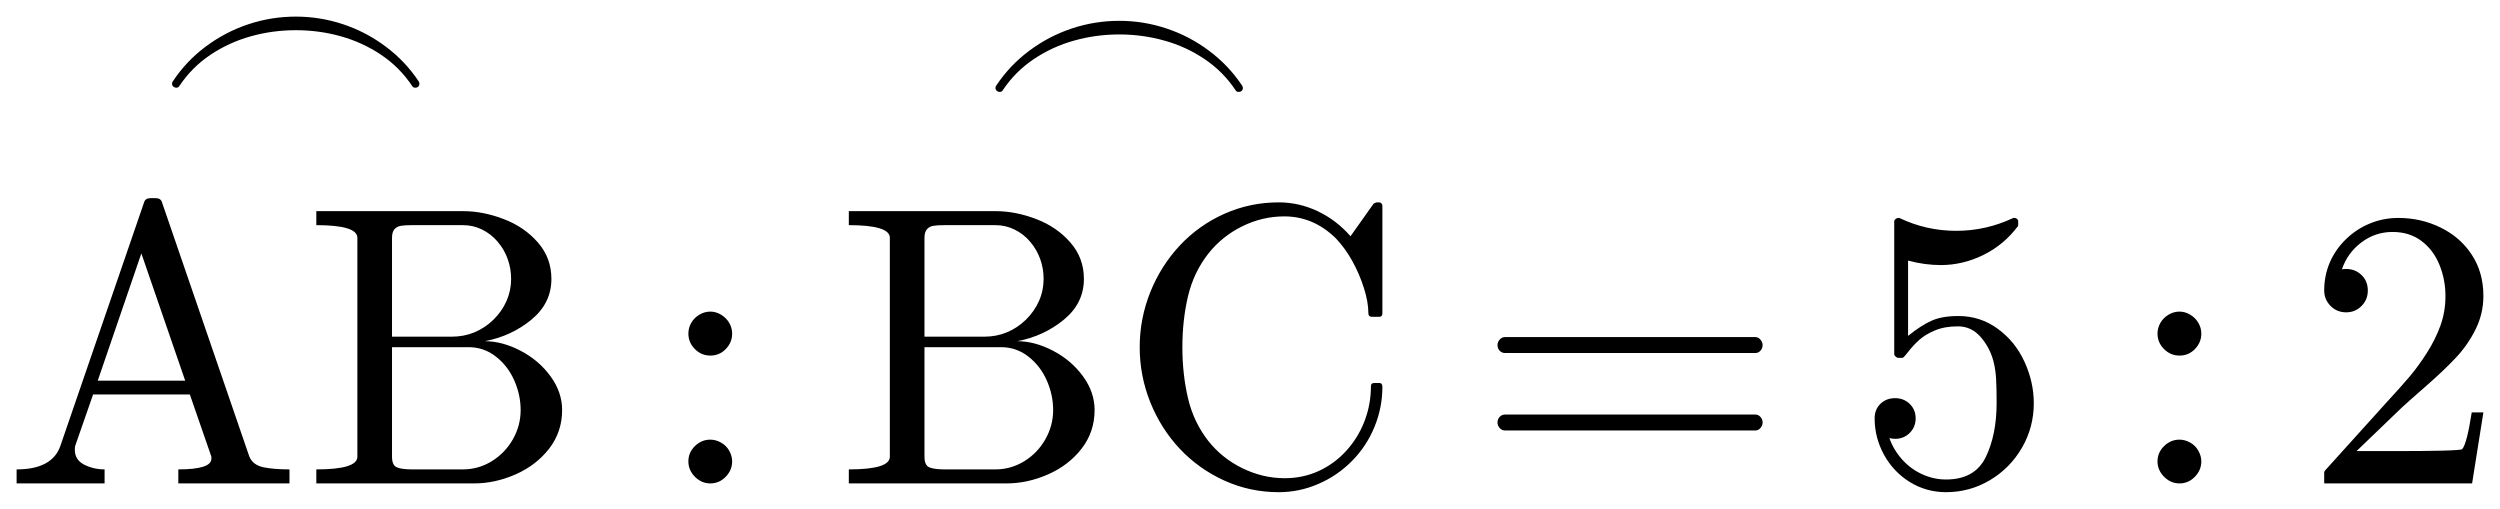
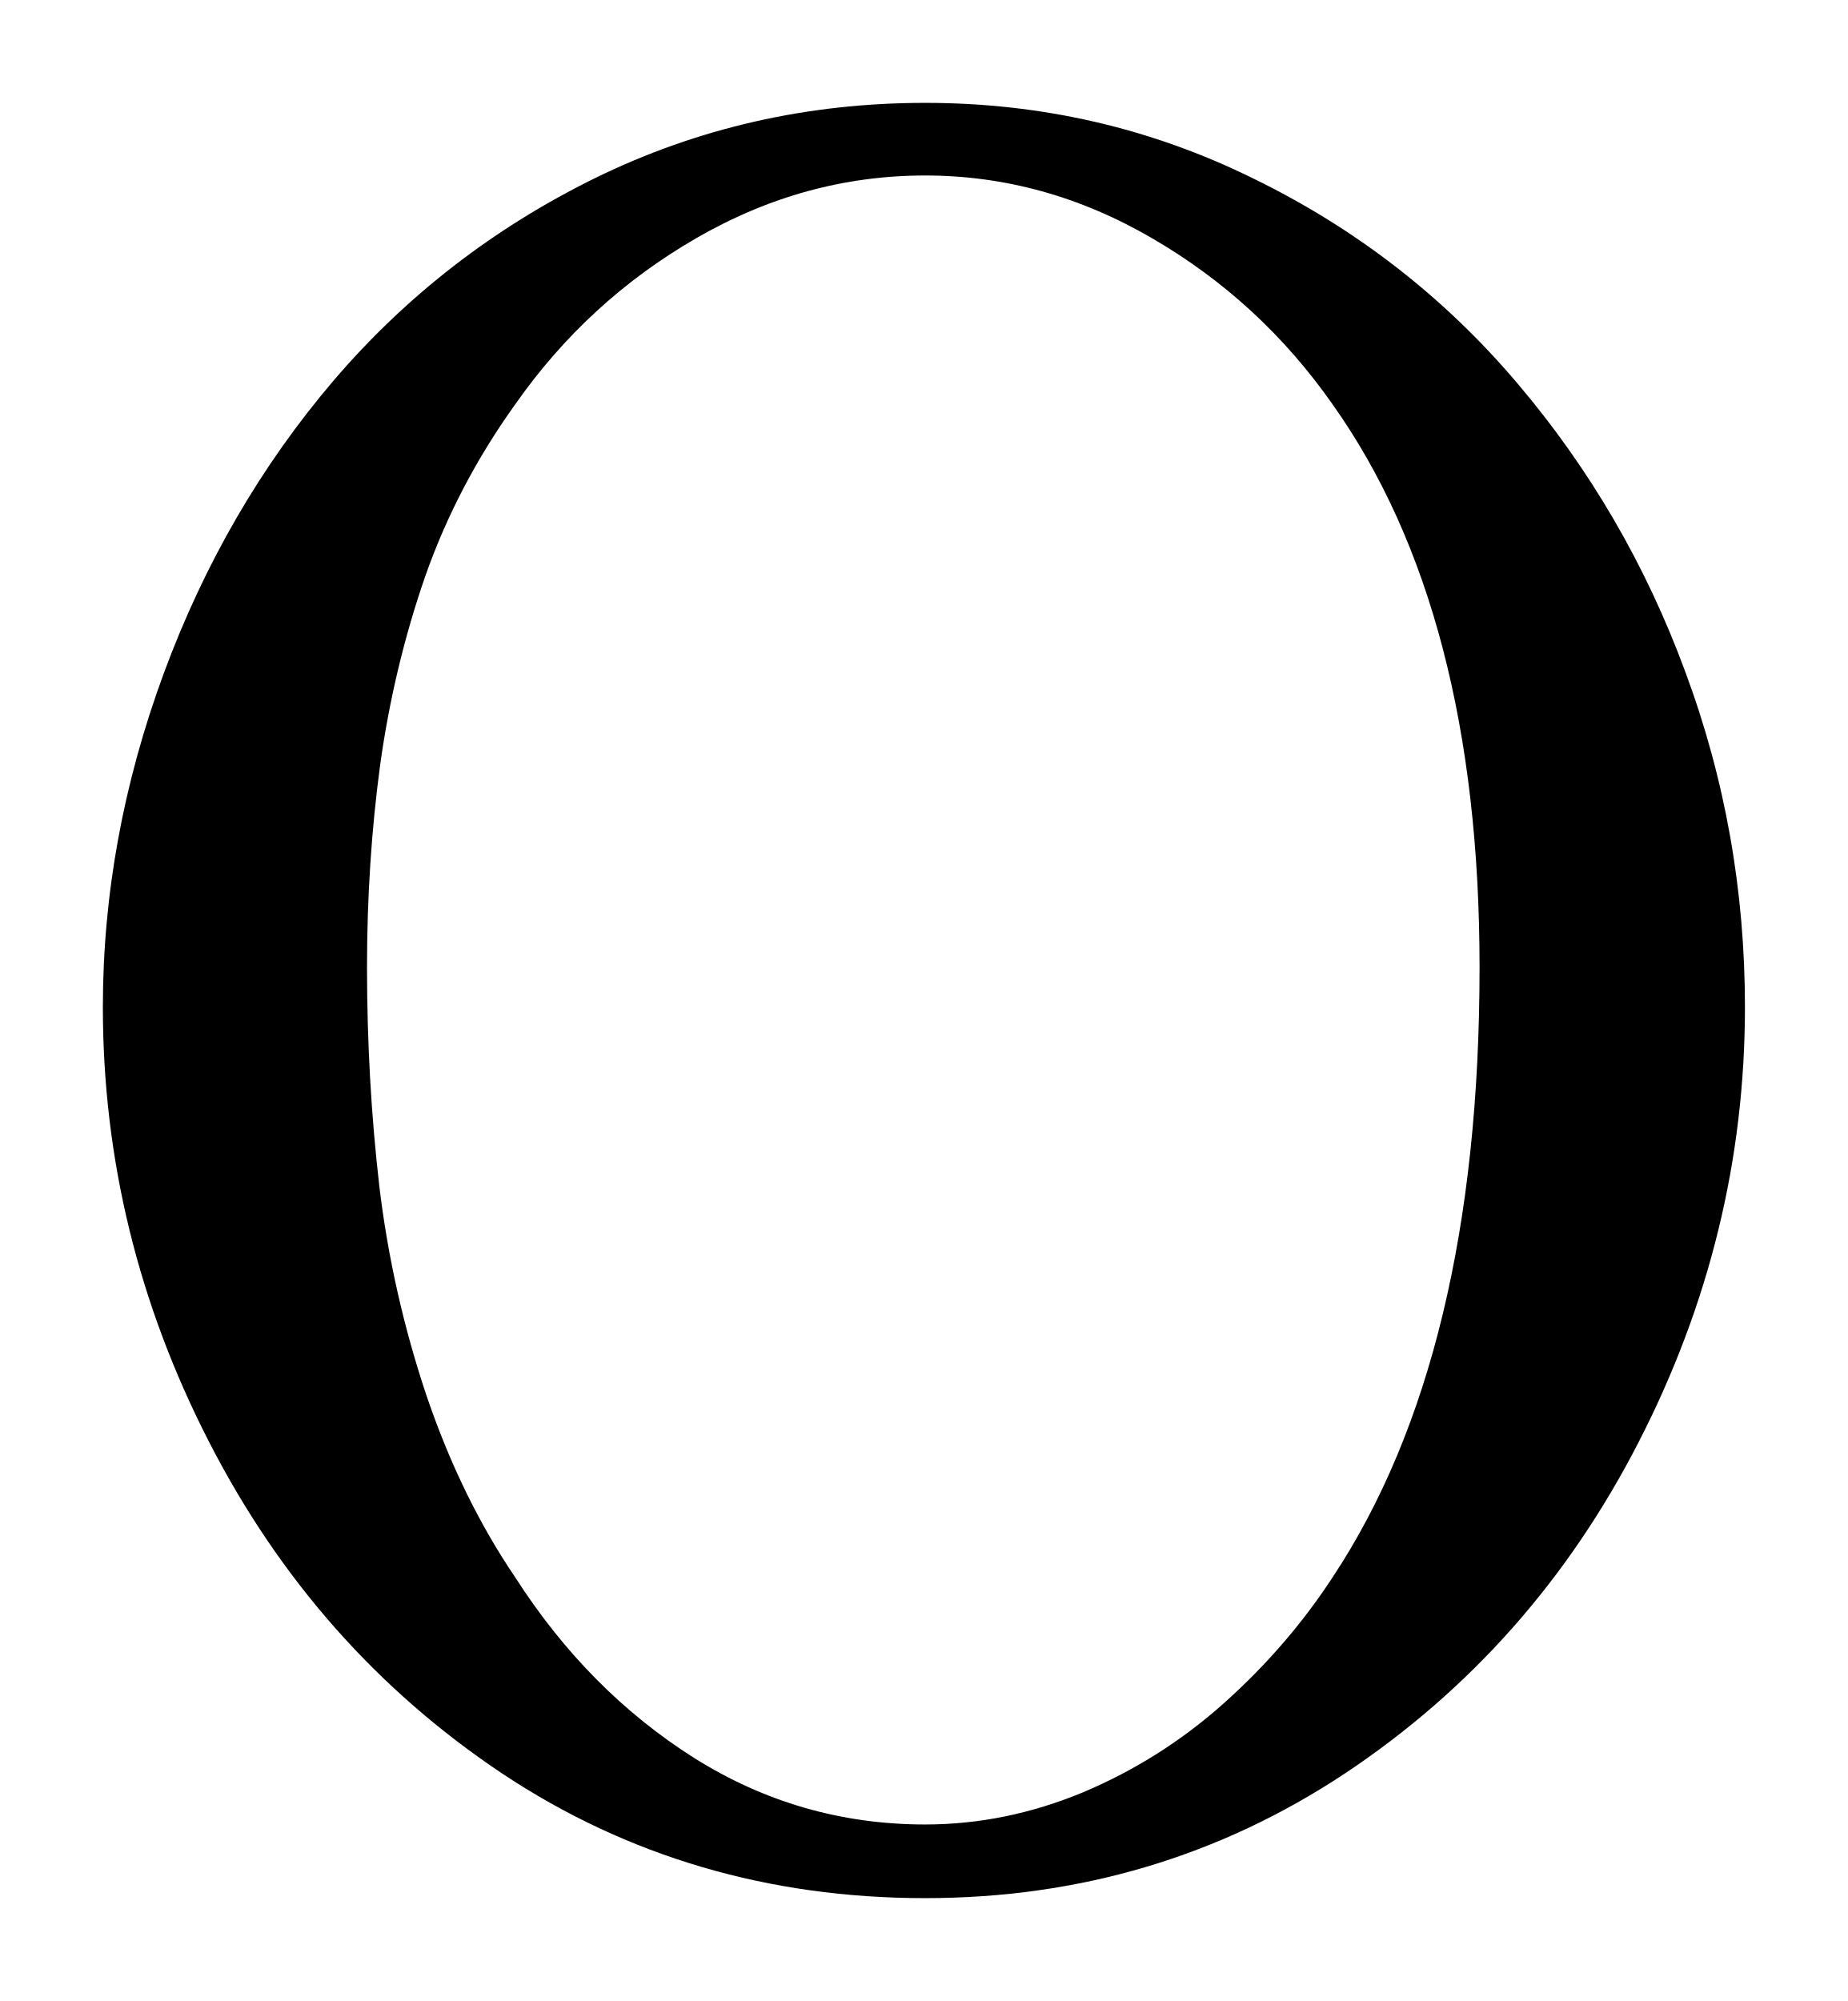
- <svg xmlns="http://www.w3.org/2000/svg" width="75.272pt" height="15.319pt" viewBox="0 0 75.272 15.319" version="1.1">
+ <svg xmlns="http://www.w3.org/2000/svg" width="8.982pt" height="9.726pt" viewBox="0 0 8.982 9.726" version="1.1">
  <defs>
    <style type="text/css">*{stroke-linejoin: round; stroke-linecap: butt}</style>
  </defs>
  <g id="figure_1">
    <g id="patch_1">
-       <path d="M 0 15.319  L 75.272 15.319  L 75.272 0  L 0 0  L 0 15.319  z " style="fill: none; opacity: 0" />
+       <path d="M 0 9.726  L 8.982 9.726  L 8.982 0  L 0 0  L 0 9.726  z " style="fill: none; opacity: 0" />
    </g>
    <g id="axes_1">
      <g id="patch_2">
-         <path d="M 5.18 2.523  Q 5.18 2.473 5.205 2.448  Q 5.606 1.841 6.197 1.4  Q 6.788 0.959 7.479 0.73  Q 8.171 0.5 8.909 0.5  Q 9.638 0.5 10.329 0.73  Q 11.02 0.959 11.608 1.399  Q 12.198 1.837 12.605 2.448  Q 12.628 2.485 12.628 2.523  Q 12.628 2.575 12.593 2.608  Q 12.559 2.641 12.506 2.641  Q 12.437 2.641 12.412 2.592  Q 12.034 2.025 11.476 1.651  Q 10.918 1.276 10.262 1.093  Q 9.606 0.909 8.909 0.909  Q 8.208 0.909 7.552 1.093  Q 6.895 1.276 6.335 1.651  Q 5.776 2.025 5.398 2.592  Q 5.373 2.641 5.303 2.641  Q 5.259 2.641 5.219 2.607  Q 5.18 2.571 5.18 2.523  z M 0.5 14.555  L 0.5 14.133  Q 1.573 14.133 1.818 13.424  L 4.338 6.093  Q 4.374 5.966 4.531 5.966  L 4.685 5.966  Q 4.843 5.966 4.878 6.093  L 7.509 13.752  Q 7.619 14.004 7.933 14.069  Q 8.248 14.133 8.716 14.133  L 8.716 14.555  L 5.369 14.555  L 5.369 14.133  Q 6.365 14.133 6.365 13.811  L 6.365 13.752  L 5.716 11.877  L 2.803 11.877  L 2.264 13.424  Q 2.253 13.466 2.253 13.546  Q 2.253 13.846 2.536 13.991  Q 2.821 14.133 3.149 14.133  L 3.149 14.555  L 0.5 14.555  z M 2.943 11.461  L 5.576 11.461  L 4.256 7.629  L 2.943 11.461  z M 9.524 14.555  L 9.524 14.133  Q 10.76 14.133 10.76 13.752  L 10.76 7.16  Q 10.76 6.779 9.524 6.779  L 9.524 6.357  L 13.936 6.357  Q 14.546 6.357 15.166 6.596  Q 15.787 6.832 16.194 7.299  Q 16.602 7.764 16.602 8.398  Q 16.602 9.129 16.001 9.624  Q 15.401 10.119 14.598 10.273  Q 15.119 10.273 15.671 10.559  Q 16.222 10.846 16.573 11.326  Q 16.925 11.806 16.925 12.346  Q 16.925 13.002 16.535 13.507  Q 16.145 14.009 15.524 14.283  Q 14.904 14.555 14.276 14.555  L 9.524 14.555  z M 11.803 13.752  Q 11.803 14.009 11.949 14.071  Q 12.097 14.133 12.412 14.133  L 13.936 14.133  Q 14.405 14.133 14.806 13.887  Q 15.207 13.64 15.442 13.227  Q 15.676 12.815 15.676 12.346  Q 15.676 11.889 15.483 11.452  Q 15.29 11.015 14.928 10.734  Q 14.568 10.453 14.107 10.453  L 11.803 10.453  L 11.803 13.752  z M 11.803 10.137  L 13.602 10.137  Q 13.966 10.137 14.285 10.006  Q 14.604 9.873 14.859 9.624  Q 15.114 9.374 15.251 9.061  Q 15.389 8.748 15.389 8.398  Q 15.389 8.086 15.286 7.799  Q 15.185 7.513 14.984 7.278  Q 14.786 7.044 14.516 6.912  Q 14.248 6.779 13.936 6.779  L 12.412 6.779  Q 12.196 6.779 12.076 6.798  Q 11.956 6.815 11.879 6.899  Q 11.803 6.984 11.803 7.16  L 11.803 10.137  z M 20.726 13.893  Q 20.726 13.623 20.924 13.43  Q 21.123 13.237 21.387 13.237  Q 21.551 13.237 21.708 13.325  Q 21.867 13.413 21.956 13.571  Q 22.044 13.728 22.044 13.893  Q 22.044 14.156 21.849 14.356  Q 21.656 14.555 21.387 14.555  Q 21.123 14.555 20.924 14.356  Q 20.726 14.156 20.726 13.893  z M 20.726 10.044  Q 20.726 9.873 20.812 9.721  Q 20.9 9.569 21.056 9.476  Q 21.211 9.382 21.387 9.382  Q 21.556 9.382 21.712 9.476  Q 21.867 9.569 21.956 9.721  Q 22.044 9.873 22.044 10.044  Q 22.044 10.312 21.852 10.509  Q 21.663 10.706 21.387 10.706  Q 21.117 10.706 20.921 10.509  Q 20.726 10.312 20.726 10.044  z M 29.972 2.65  Q 29.972 2.6 29.997 2.575  Q 30.399 1.969 30.989 1.528  Q 31.58 1.087 32.272 0.857  Q 32.963 0.627 33.701 0.627  Q 34.431 0.627 35.121 0.857  Q 35.813 1.087 36.401 1.527  Q 36.99 1.965 37.397 2.575  Q 37.421 2.612 37.421 2.65  Q 37.421 2.703 37.385 2.735  Q 37.351 2.768 37.299 2.768  Q 37.229 2.768 37.204 2.72  Q 36.826 2.153 36.268 1.779  Q 35.711 1.403 35.054 1.221  Q 34.398 1.037 33.701 1.037  Q 33 1.037 32.344 1.221  Q 31.688 1.403 31.127 1.779  Q 30.568 2.153 30.19 2.72  Q 30.165 2.768 30.096 2.768  Q 30.051 2.768 30.012 2.734  Q 29.972 2.699 29.972 2.65  z M 25.557 14.555  L 25.557 14.133  Q 26.792 14.133 26.792 13.752  L 26.792 7.16  Q 26.792 6.779 25.557 6.779  L 25.557 6.357  L 29.969 6.357  Q 30.578 6.357 31.199 6.596  Q 31.819 6.832 32.226 7.299  Q 32.635 7.764 32.635 8.398  Q 32.635 9.129 32.033 9.624  Q 31.433 10.119 30.631 10.273  Q 31.152 10.273 31.703 10.559  Q 32.254 10.846 32.605 11.326  Q 32.957 11.806 32.957 12.346  Q 32.957 13.002 32.567 13.507  Q 32.177 14.009 31.557 14.283  Q 30.936 14.555 30.308 14.555  L 25.557 14.555  z M 27.835 13.752  Q 27.835 14.009 27.981 14.071  Q 28.129 14.133 28.444 14.133  L 29.969 14.133  Q 30.437 14.133 30.839 13.887  Q 31.24 13.64 31.474 13.227  Q 31.709 12.815 31.709 12.346  Q 31.709 11.889 31.516 11.452  Q 31.322 11.015 30.961 10.734  Q 30.601 10.453 30.139 10.453  L 27.835 10.453  L 27.835 13.752  z M 27.835 10.137  L 29.635 10.137  Q 29.999 10.137 30.317 10.006  Q 30.636 9.873 30.891 9.624  Q 31.146 9.374 31.283 9.061  Q 31.422 8.748 31.422 8.398  Q 31.422 8.086 31.319 7.799  Q 31.217 7.513 31.017 7.278  Q 30.818 7.044 30.548 6.912  Q 30.28 6.779 29.969 6.779  L 28.444 6.779  Q 28.229 6.779 28.109 6.798  Q 27.989 6.815 27.912 6.899  Q 27.835 6.984 27.835 7.16  L 27.835 10.137  z M 36.378 13.273  Q 36.789 13.794 37.404 14.096  Q 38.019 14.398 38.682 14.398  Q 39.237 14.398 39.712 14.178  Q 40.188 13.957 40.542 13.565  Q 40.897 13.171 41.086 12.674  Q 41.277 12.176 41.277 11.624  Q 41.277 11.531 41.382 11.531  L 41.529 11.531  Q 41.622 11.531 41.622 11.649  Q 41.622 12.275 41.382 12.858  Q 41.142 13.441 40.702 13.884  Q 40.263 14.326 39.691 14.572  Q 39.121 14.819 38.5 14.819  Q 37.638 14.819 36.867 14.471  Q 36.097 14.122 35.525 13.516  Q 34.955 12.909 34.634 12.112  Q 34.315 11.315 34.315 10.453  Q 34.315 9.592 34.634 8.795  Q 34.955 7.998 35.525 7.389  Q 36.097 6.779 36.867 6.436  Q 37.638 6.093 38.5 6.093  Q 39.115 6.093 39.678 6.361  Q 40.24 6.628 40.662 7.113  L 41.36 6.129  Q 41.429 6.093 41.44 6.093  L 41.529 6.093  Q 41.564 6.093 41.592 6.123  Q 41.622 6.153 41.622 6.194  L 41.622 9.434  Q 41.622 9.539 41.529 9.539  L 41.313 9.539  Q 41.2 9.539 41.2 9.434  Q 41.2 9.088 41.062 8.66  Q 40.925 8.232 40.711 7.85  Q 40.497 7.466 40.216 7.171  Q 39.543 6.515 38.669 6.515  Q 38.007 6.515 37.4 6.815  Q 36.794 7.113 36.378 7.64  Q 35.939 8.203 35.769 8.921  Q 35.6 9.639 35.6 10.453  Q 35.6 11.268 35.769 11.99  Q 35.939 12.71 36.378 13.273  z M 45.317 12.961  Q 45.218 12.961 45.152 12.886  Q 45.088 12.809 45.088 12.721  Q 45.088 12.622 45.152 12.553  Q 45.218 12.481 45.317 12.481  L 52.853 12.481  Q 52.941 12.481 53.005 12.553  Q 53.07 12.622 53.07 12.721  Q 53.07 12.809 53.005 12.886  Q 52.941 12.961 52.853 12.961  L 45.317 12.961  z M 45.317 10.629  Q 45.218 10.629 45.152 10.559  Q 45.088 10.488 45.088 10.389  Q 45.088 10.301 45.152 10.226  Q 45.218 10.149 45.317 10.149  L 52.853 10.149  Q 52.941 10.149 53.005 10.226  Q 53.07 10.301 53.07 10.389  Q 53.07 10.488 53.005 10.559  Q 52.941 10.629 52.853 10.629  L 45.317 10.629  z M 56.887 13.19  Q 57.011 13.541 57.266 13.829  Q 57.521 14.116 57.87 14.277  Q 58.218 14.437 58.593 14.437  Q 59.46 14.437 59.788 13.764  Q 60.116 13.091 60.116 12.129  Q 60.116 11.713 60.101 11.429  Q 60.088 11.144 60.022 10.882  Q 59.911 10.46 59.632 10.143  Q 59.355 9.826 58.95 9.826  Q 58.546 9.826 58.256 9.95  Q 57.965 10.072 57.783 10.237  Q 57.603 10.4 57.463 10.582  Q 57.322 10.764 57.286 10.775  L 57.151 10.775  Q 57.121 10.775 57.076 10.738  Q 57.033 10.7 57.033 10.664  L 57.033 6.656  Q 57.033 6.628 57.071 6.596  Q 57.11 6.562 57.151 6.562  L 57.187 6.562  Q 57.995 6.95 58.903 6.95  Q 59.793 6.95 60.62 6.562  L 60.656 6.562  Q 60.697 6.562 60.731 6.592  Q 60.766 6.622 60.766 6.656  L 60.766 6.768  Q 60.766 6.826 60.744 6.826  Q 60.333 7.372 59.715 7.678  Q 59.096 7.981 58.434 7.981  Q 57.954 7.981 57.45 7.846  L 57.45 10.113  Q 57.849 9.791 58.162 9.654  Q 58.475 9.515 58.963 9.515  Q 59.625 9.515 60.148 9.898  Q 60.673 10.278 60.954 10.891  Q 61.235 11.502 61.235 12.14  Q 61.235 12.862 60.881 13.477  Q 60.526 14.092 59.917 14.456  Q 59.308 14.819 58.593 14.819  Q 58.001 14.819 57.506 14.516  Q 57.011 14.21 56.726 13.694  Q 56.443 13.179 56.443 12.598  Q 56.443 12.328 56.617 12.159  Q 56.793 11.988 57.058 11.988  Q 57.322 11.988 57.5 12.162  Q 57.678 12.335 57.678 12.598  Q 57.678 12.856 57.5 13.034  Q 57.322 13.213 57.058 13.213  Q 57.016 13.213 56.964 13.205  Q 56.911 13.196 56.887 13.19  z M 64.96 13.893  Q 64.96 13.623 65.159 13.43  Q 65.358 13.237 65.622 13.237  Q 65.785 13.237 65.943 13.325  Q 66.102 13.413 66.19 13.571  Q 66.279 13.728 66.279 13.893  Q 66.279 14.156 66.084 14.356  Q 65.89 14.555 65.622 14.555  Q 65.358 14.555 65.159 14.356  Q 64.96 14.156 64.96 13.893  z M 64.96 10.044  Q 64.96 9.873 65.047 9.721  Q 65.135 9.569 65.29 9.476  Q 65.446 9.382 65.622 9.382  Q 65.791 9.382 65.947 9.476  Q 66.102 9.569 66.19 9.721  Q 66.279 9.873 66.279 10.044  Q 66.279 10.312 66.087 10.509  Q 65.898 10.706 65.622 10.706  Q 65.352 10.706 65.155 10.509  Q 64.96 10.312 64.96 10.044  z M 69.979 14.555  L 69.979 14.232  Q 69.979 14.203 70.002 14.169  L 71.865 12.106  Q 72.287 11.649 72.55 11.339  Q 72.814 11.028 73.071 10.623  Q 73.33 10.218 73.48 9.8  Q 73.63 9.382 73.63 8.913  Q 73.63 8.42 73.448 7.972  Q 73.266 7.524 72.906 7.254  Q 72.546 6.984 72.036 6.984  Q 71.515 6.984 71.098 7.299  Q 70.682 7.612 70.512 8.109  Q 70.558 8.098 70.641 8.098  Q 70.911 8.098 71.1 8.279  Q 71.292 8.461 71.292 8.748  Q 71.292 9.024 71.1 9.215  Q 70.911 9.404 70.641 9.404  Q 70.36 9.404 70.168 9.209  Q 69.979 9.012 69.979 8.748  Q 69.979 8.296 70.148 7.902  Q 70.318 7.507 70.637 7.199  Q 70.958 6.89 71.359 6.727  Q 71.76 6.562 72.21 6.562  Q 72.897 6.562 73.487 6.853  Q 74.08 7.143 74.425 7.674  Q 74.772 8.203 74.772 8.913  Q 74.772 9.434 74.543 9.903  Q 74.314 10.372 73.956 10.756  Q 73.6 11.139 73.043 11.626  Q 72.486 12.112 72.312 12.275  L 70.952 13.582  L 72.105 13.582  Q 72.955 13.582 73.527 13.569  Q 74.098 13.554 74.132 13.524  Q 74.273 13.372 74.421 12.416  L 74.772 12.416  L 74.432 14.555  L 69.979 14.555  z " clip-path="url(#p4823cf0c96)" />
+         <path d="M 4.497 9.226  Q 3.354 9.226 2.442 8.621  Q 1.531 8.013 1.016 7.008  Q 0.5 6.003 0.5 4.895  Q 0.5 4.076 0.796 3.273  Q 1.093 2.469 1.623 1.848  Q 2.154 1.228 2.896 0.864  Q 3.641 0.5 4.497 0.5  Q 5.347 0.5 6.093 0.868  Q 6.841 1.233 7.374 1.861  Q 7.906 2.487 8.193 3.268  Q 8.482 4.046 8.482 4.895  Q 8.482 6.003 7.966 7.008  Q 7.451 8.013 6.536 8.621  Q 5.622 9.226 4.497 9.226  z M 2.504 7.666  Q 2.857 8.217 3.373 8.544  Q 3.888 8.868 4.497 8.868  Q 4.889 8.868 5.266 8.711  Q 5.645 8.551 5.952 8.276  Q 6.26 8 6.478 7.666  Q 7.192 6.588 7.192 4.702  Q 7.192 2.973 6.478 1.966  Q 6.125 1.462 5.6 1.158  Q 5.077 0.853 4.497 0.853  Q 3.911 0.853 3.384 1.158  Q 2.857 1.462 2.504 1.966  Q 2.223 2.358 2.067 2.801  Q 1.914 3.243 1.848 3.717  Q 1.784 4.192 1.784 4.702  Q 1.784 5.247 1.844 5.767  Q 1.906 6.284 2.073 6.783  Q 2.242 7.28 2.504 7.666  z " clip-path="url(#p2cb3d939d5)" />
      </g>
    </g>
  </g>
  <defs>
-     <clipPath id="p4823cf0c96">
-       <rect x="0" y="0" width="75.272" height="15.319" />
+     <clipPath id="p2cb3d939d5">
+       <rect x="0" y="0" width="8.982" height="9.726" />
    </clipPath>
  </defs>
</svg>
